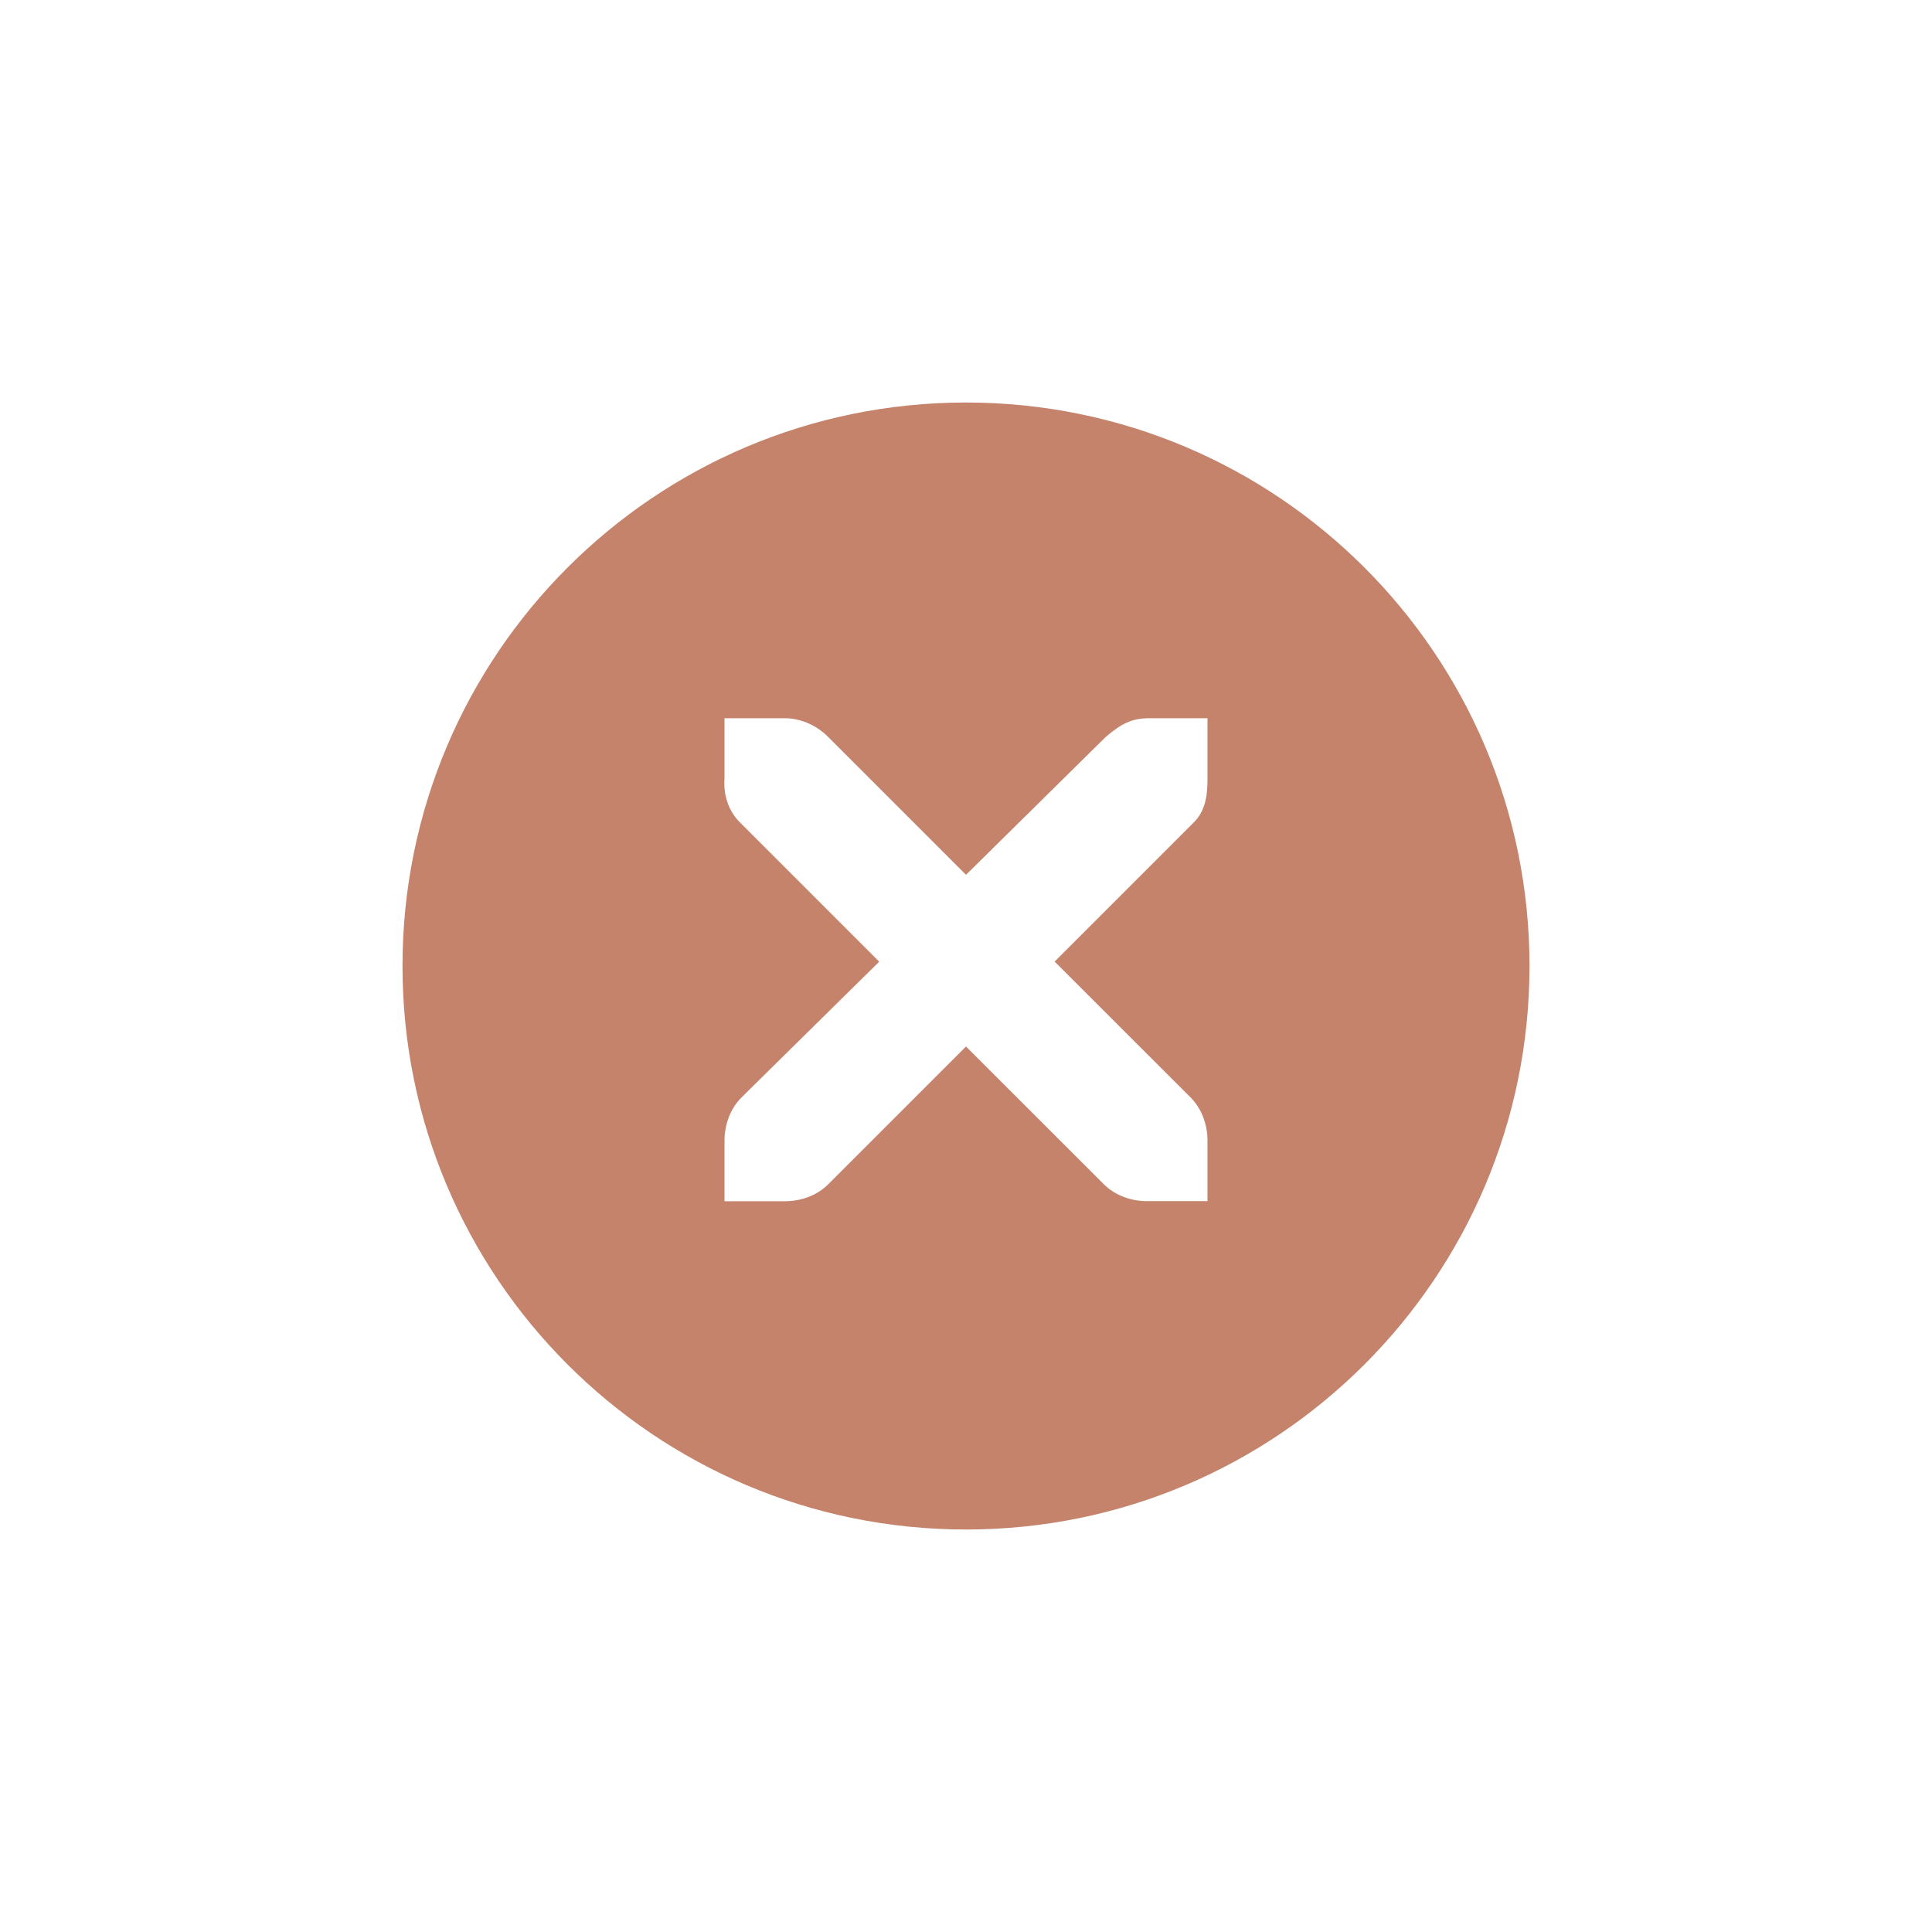
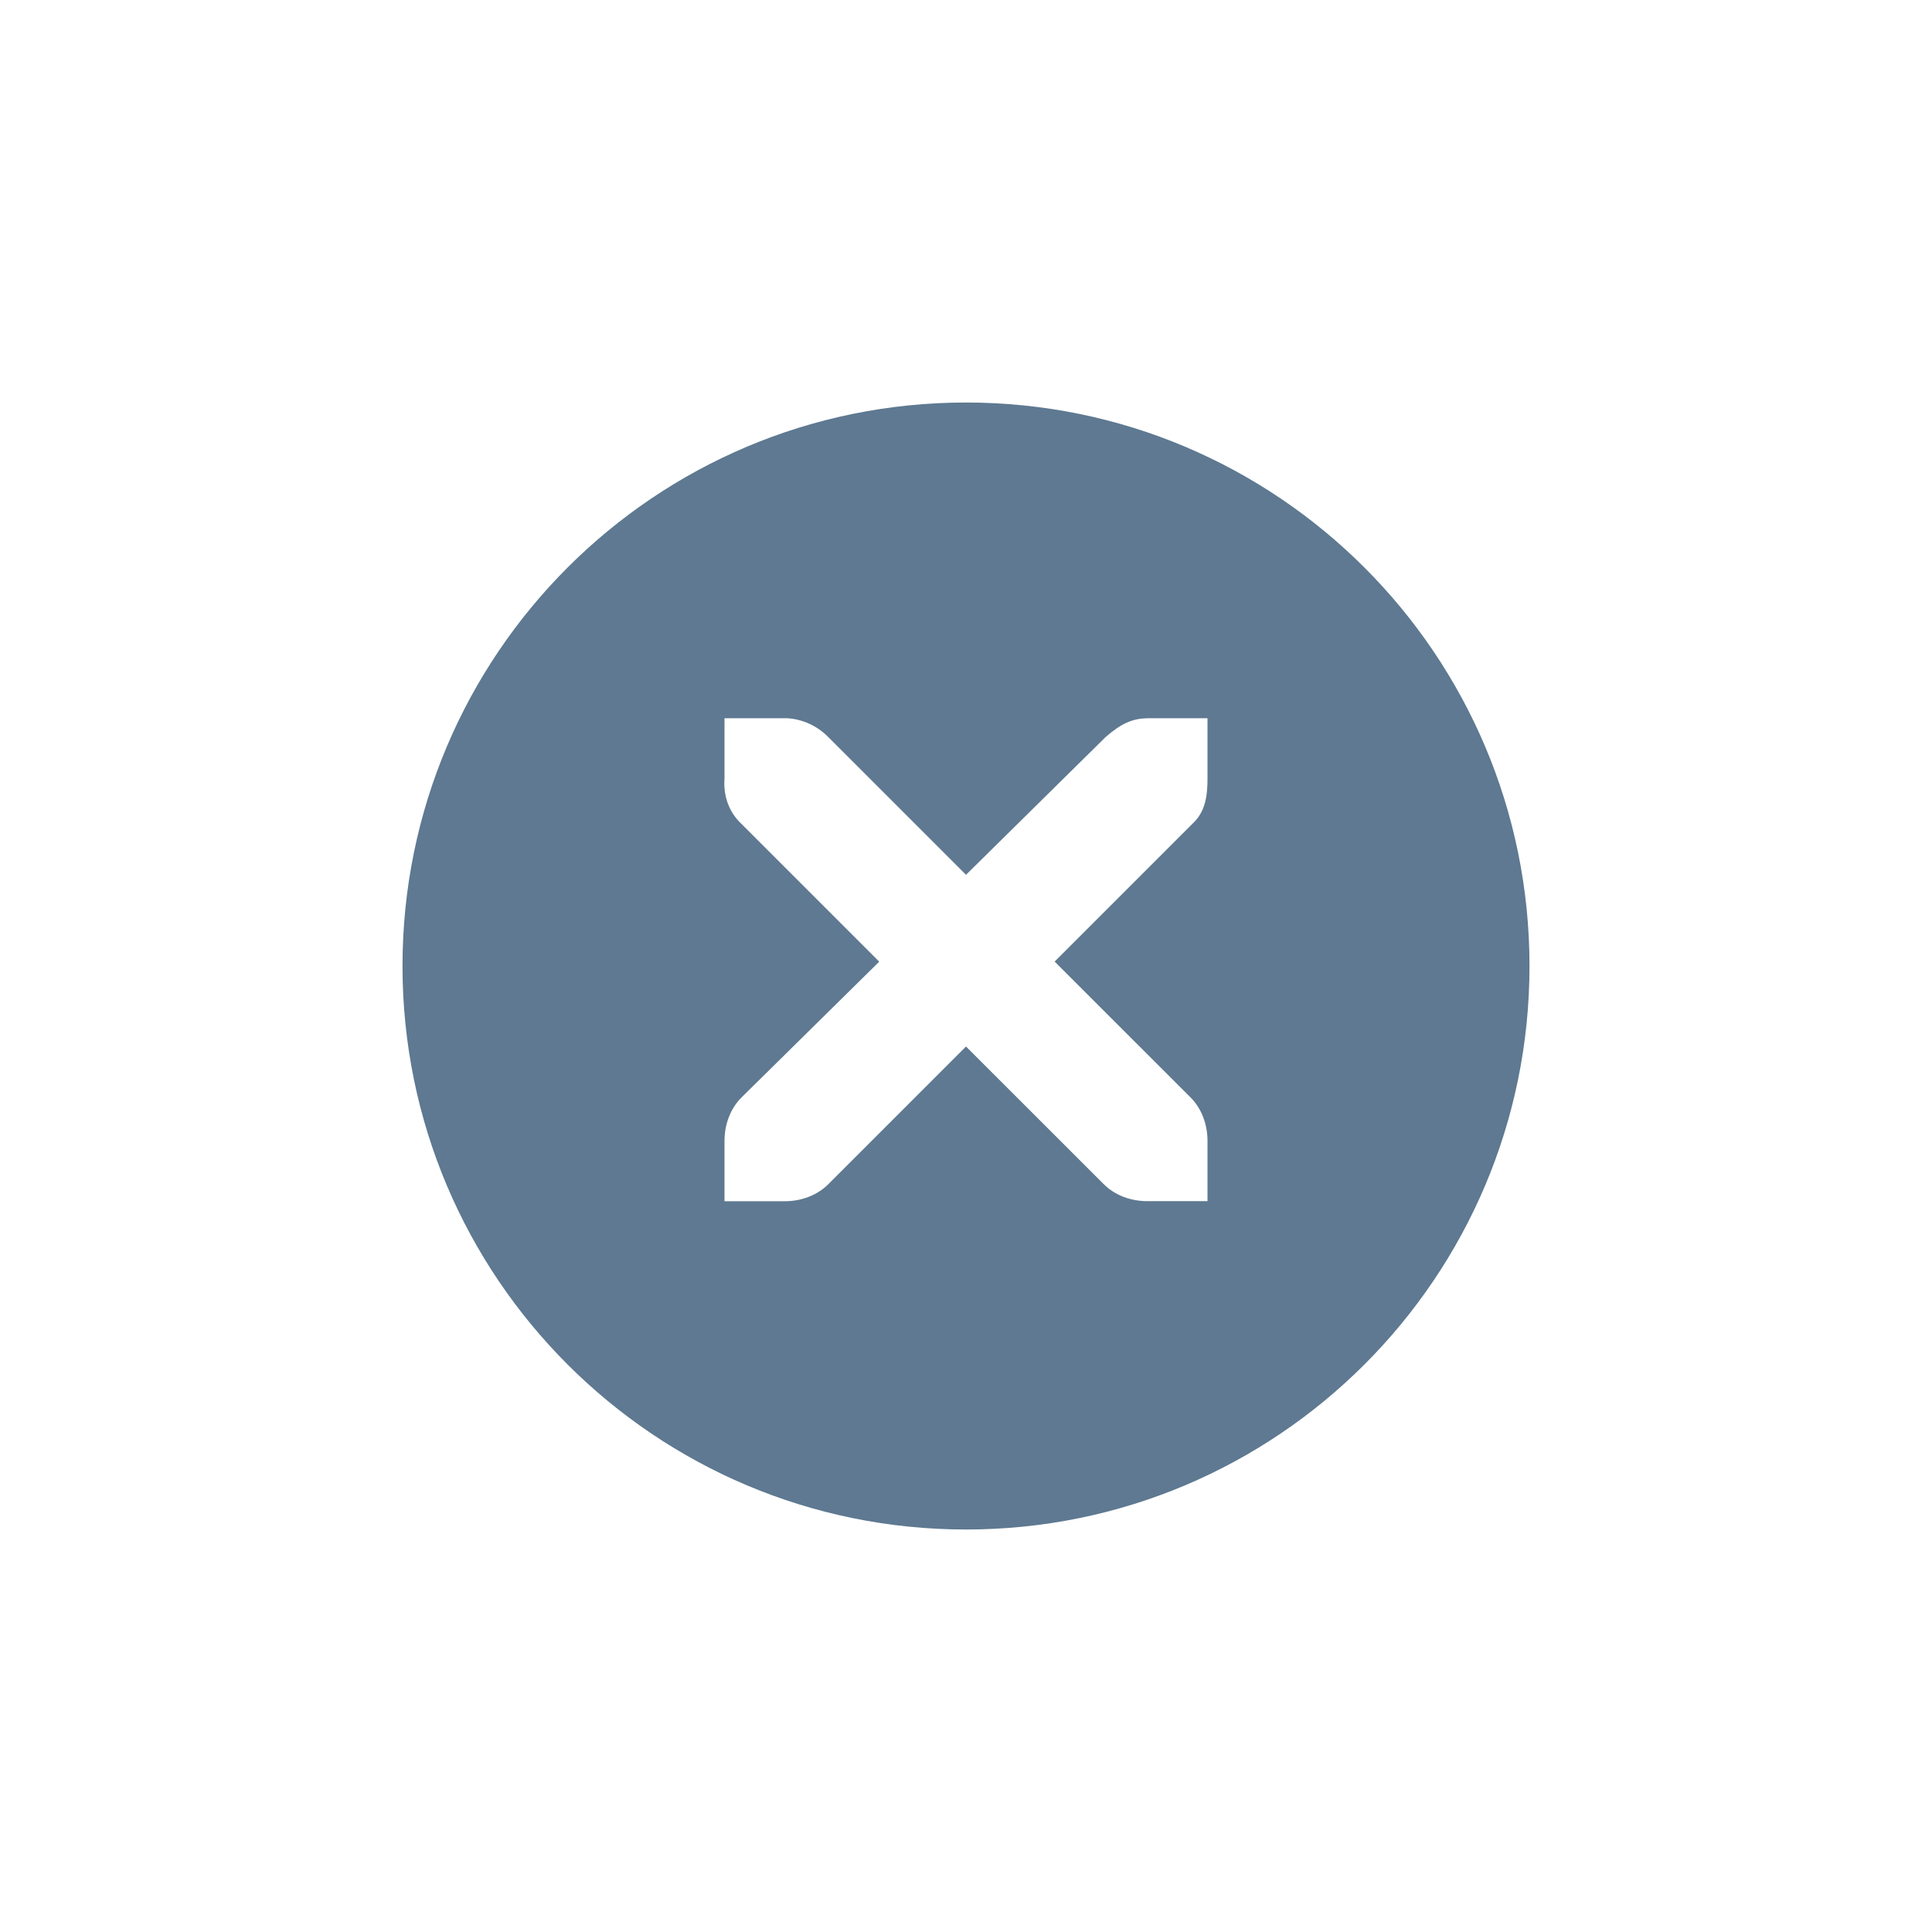
<svg xmlns="http://www.w3.org/2000/svg" width="24" height="24" id="svg4306" version="1.1" style="enable-background:new">
  <defs id="defs4308">
    <linearGradient id="linearGradient3770">
      <stop style="stop-color:#000000;stop-opacity:0.628;" offset="0" id="stop3772" />
      <stop style="stop-color:#000000;stop-opacity:0.498;" offset="1" id="stop3774" />
    </linearGradient>
    <linearGradient id="linearGradient4882">
      <stop style="stop-color:#0e1b28;stop-opacity:1;" offset="0" id="stop4884" />
      <stop style="stop-color:#0e1b28;stop-opacity:0;" offset="1" id="stop4886" />
    </linearGradient>
    <linearGradient id="linearGradient3784-6">
      <stop style="stop-color:#0e1b28;stop-opacity:0.216;" offset="0" id="stop3786-4" />
      <stop style="stop-color:#0e1b28;stop-opacity:0;" offset="1" id="stop3788-6" />
    </linearGradient>
    <linearGradient id="linearGradient4892">
      <stop id="stop4894" offset="0" style="stop-color:#2f3a42;stop-opacity:1;" />
      <stop id="stop4896" offset="1" style="stop-color:#1d242a;stop-opacity:1;" />
    </linearGradient>
    <linearGradient id="linearGradient4882-4">
      <stop id="stop4884-9" offset="0" style="stop-color:#728495;stop-opacity:1;" />
      <stop id="stop4886-9" offset="1" style="stop-color:#617c95;stop-opacity:0;" />
    </linearGradient>
  </defs>
  <g id="layer1" transform="translate(0,-1028.362)">
    <g style="display:inline" id="titlebutton-close-hover-dark" transform="translate(-538,1218)">
      <g id="g4927-97-4" style="display:inline;opacity:1" transform="translate(-781,-432.6378)">
        <g transform="translate(-103,0)" style="display:inline;opacity:1" id="g4490-6-9-1-3">
          <g id="g4092-0-2-3-4-6" style="display:inline" transform="translate(58,0)">
-             <path style="fill:#c5836c;fill-opacity:1;stroke:none;stroke-width:0;stroke-linecap:butt;stroke-linejoin:miter;stroke-miterlimit:4;stroke-dasharray:none;stroke-dashoffset:0;stroke-opacity:1" d="m 414,92 a 7,7 0 0 0 -7,7 7,7 0 0 0 7,7 7,7 0 0 0 7,-7 7,7 0 0 0 -7,-7 z m -3,3.922 0.75,0 c 0.008,-9e-5 0.016,-3.45e-4 0.023,0 0.191,0.008 0.382,0.096 0.516,0.234 L 414,97.867 415.734,96.156 c 0.199,-0.173 0.335,-0.229 0.516,-0.234 l 0.75,0 0,0.75 c 0,0.215 -0.026,0.413 -0.188,0.562 l -1.711,1.711 1.688,1.687 c 0.141,0.141 0.211,0.34 0.211,0.539 l 0,0.75 -0.75,0 c -0.199,-1e-5 -0.398,-0.07 -0.539,-0.211 L 414,100 l -1.711,1.711 c -0.141,0.141 -0.34,0.211 -0.539,0.211 l -0.75,0 0,-0.75 c 0,-0.199 0.07,-0.398 0.211,-0.539 l 1.711,-1.687 -1.711,-1.711 C 411.053,97.088 410.984,96.882 411,96.672 l 0,-0.75 z" transform="translate(962,156)" id="path4068-7-5-8-2-3" />
+             <path style="fill:#5e7991;fill-opacity:1;stroke:none;stroke-width:0;stroke-linecap:butt;stroke-linejoin:miter;stroke-miterlimit:4;stroke-dasharray:none;stroke-dashoffset:0;stroke-opacity:1" d="m 414,92 a 7,7 0 0 0 -7,7 7,7 0 0 0 7,7 7,7 0 0 0 7,-7 7,7 0 0 0 -7,-7 z m -3,3.922 0.75,0 c 0.008,-9e-5 0.016,-3.45e-4 0.023,0 0.191,0.008 0.382,0.096 0.516,0.234 L 414,97.867 415.734,96.156 c 0.199,-0.173 0.335,-0.229 0.516,-0.234 l 0.75,0 0,0.75 c 0,0.215 -0.026,0.413 -0.188,0.562 l -1.711,1.711 1.688,1.687 c 0.141,0.141 0.211,0.34 0.211,0.539 l 0,0.75 -0.75,0 c -0.199,-1e-5 -0.398,-0.07 -0.539,-0.211 L 414,100 l -1.711,1.711 c -0.141,0.141 -0.34,0.211 -0.539,0.211 l -0.75,0 0,-0.75 c 0,-0.199 0.07,-0.398 0.211,-0.539 l 1.711,-1.687 -1.711,-1.711 C 411.053,97.088 410.984,96.882 411,96.672 l 0,-0.75 z" transform="translate(962,156)" id="path4068-7-5-8-2-3" />
          </g>
        </g>
        <g id="g4778-4-0-2" transform="translate(1323,246.8672)" style="fill:#0e1b28;fill-opacity:1">
          <g style="display:inline;fill:#0e1b28;fill-opacity:1" id="layer9-9-44-1-6" transform="translate(-60,-518)" />
          <g id="layer10-2-9-3-3" transform="translate(-60,-518)" style="fill:#0e1b28;fill-opacity:1" />
          <g id="layer11-16-3-1-7" transform="translate(-60,-518)" style="fill:#0e1b28;fill-opacity:1" />
          <g transform="matrix(0.75,0,0,0.75,2,2.054688)" id="g2996-9-3-3" style="fill:#0e1b28;fill-opacity:1">
            <g transform="translate(-60,-518)" id="layer12-4-7-1-2" style="fill:#0e1b28;fill-opacity:1">
              <g transform="translate(19,-242)" id="layer4-4-1-3-3-7" style="display:inline;fill:#0e1b28;fill-opacity:1" />
            </g>
          </g>
          <g id="layer13-2-02-1-6" transform="translate(-60,-518)" style="fill:#0e1b28;fill-opacity:1" />
          <g id="layer14-4-7-9-6" transform="translate(-60,-518)" style="fill:#0e1b28;fill-opacity:1" />
          <g id="layer15-7-4-7-9" transform="translate(-60,-518)" style="fill:#0e1b28;fill-opacity:1" />
        </g>
      </g>
      <rect y="-185.638" x="542" height="16" width="16" id="rect17883-5-4-2" style="display:inline;opacity:1;fill:none;fill-opacity:1;stroke:none;stroke-width:1;stroke-linecap:butt;stroke-linejoin:miter;stroke-miterlimit:4;stroke-dasharray:none;stroke-dashoffset:0;stroke-opacity:0" />
    </g>
  </g>
</svg>
